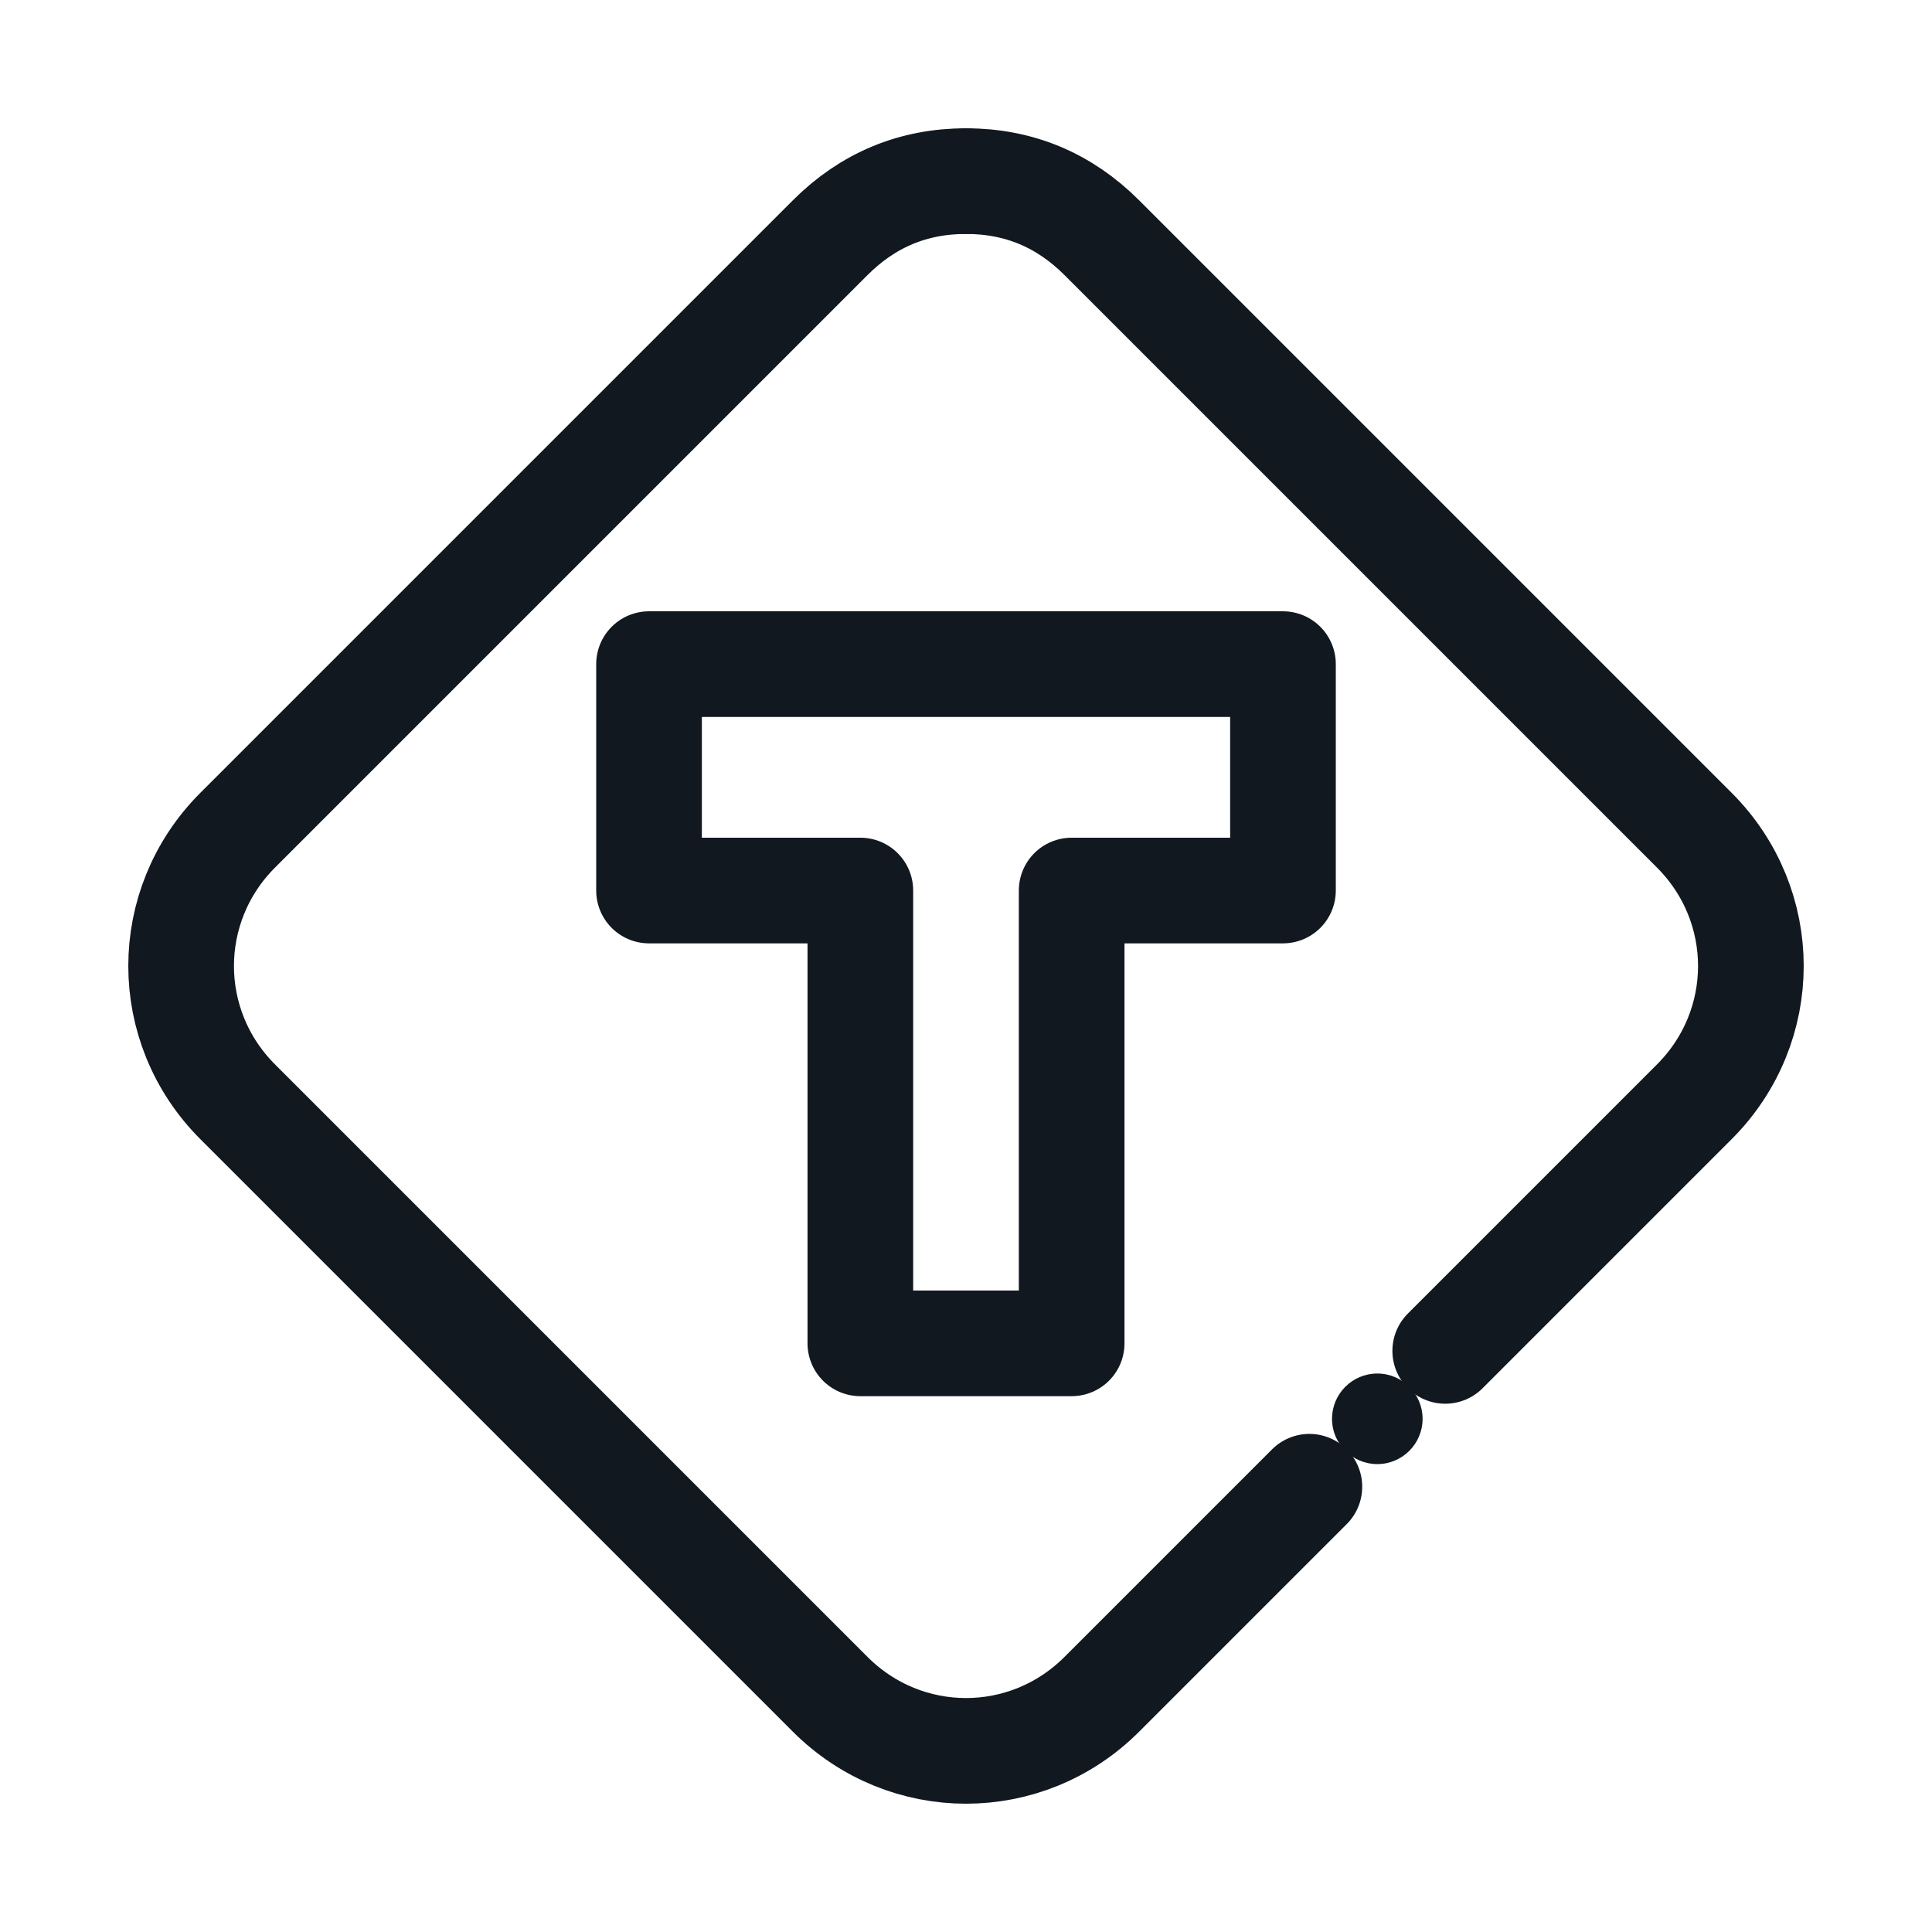
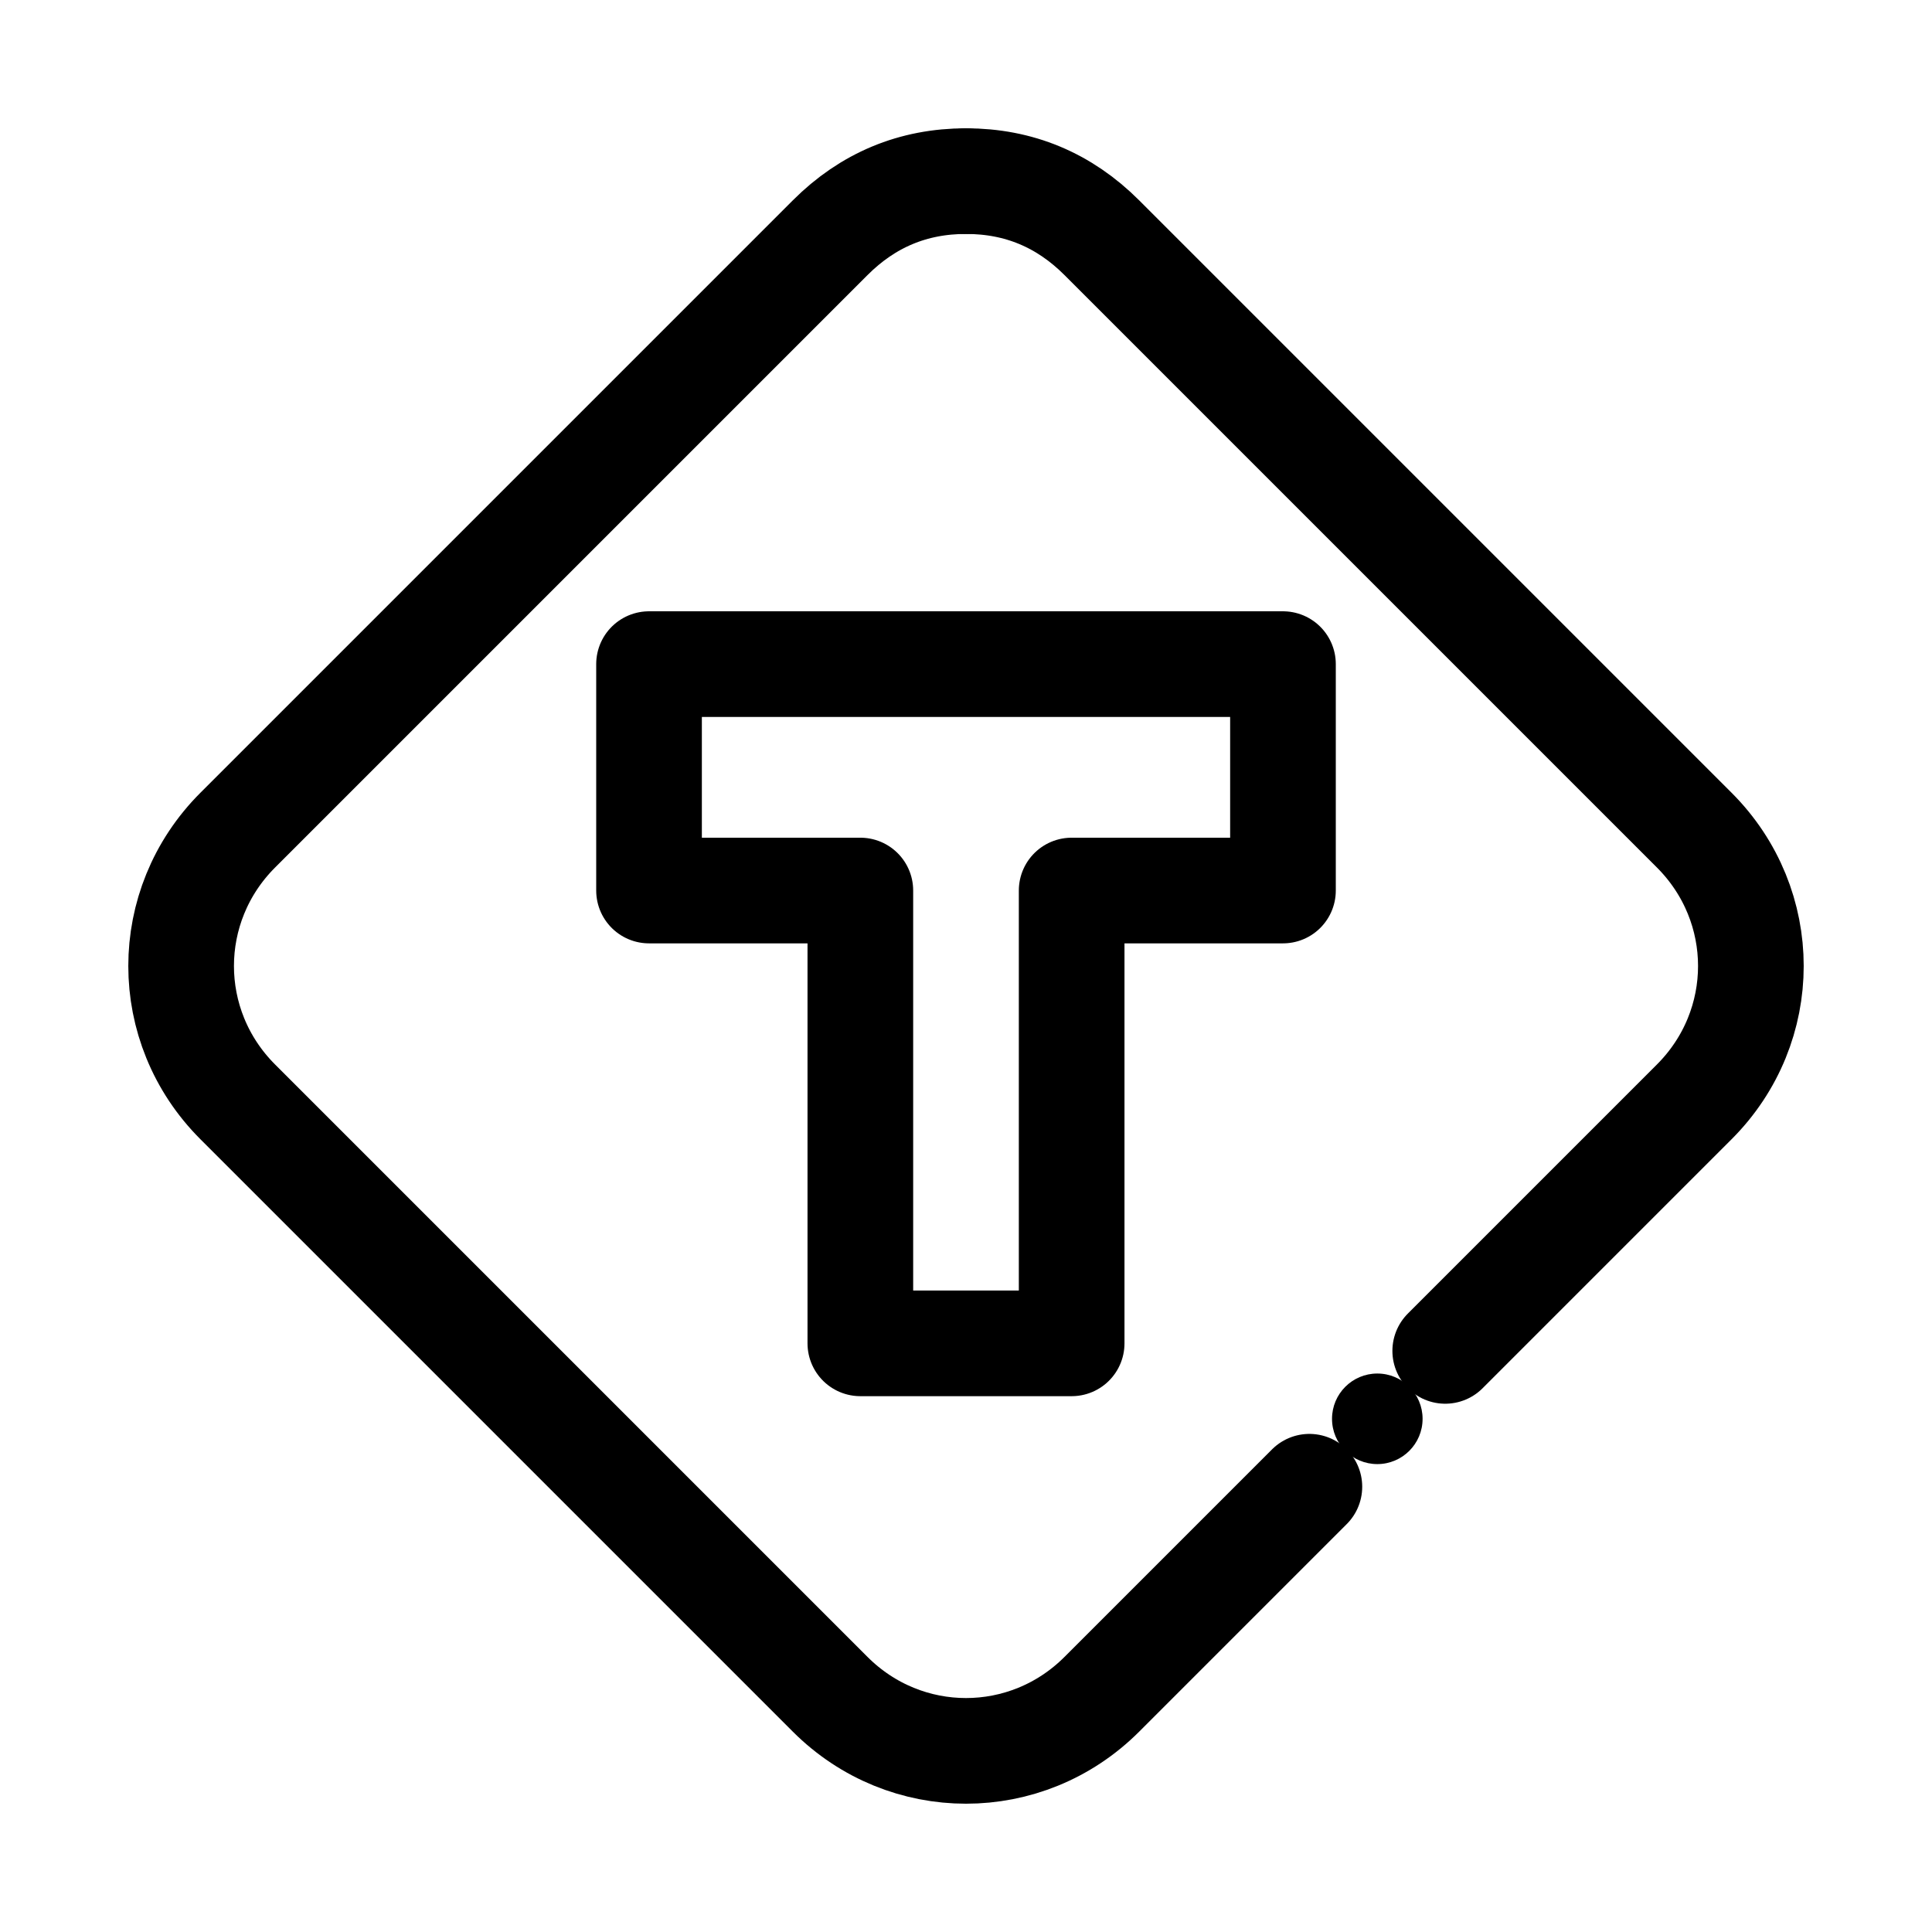
<svg xmlns="http://www.w3.org/2000/svg" viewBox="0 0 512 512" role="img" aria-label="Trilliant">
-   <g fill="none" stroke="#111820" stroke-width="28" stroke-linecap="round" stroke-linejoin="round">
+   <g fill="none" stroke="#000000" stroke-width="28" stroke-linecap="round" stroke-linejoin="round">
    <path d="M256 48              C270 48 282 53 292 63              L449 220              C469 240 469 272 449 292              L383 358" />
    <path d="M347 394              L292 449              C272 469 240 469 220 449              L63 292              C43 272 43 240 63 220              L220 63              C230 53 242 48 256 48" />
    <path d="M172 176 H340 V236 H284 V356 H228 V236 H172 Z" />
  </g>
-   <circle cx="365" cy="376" r="12" fill="#111820" />
+   <circle cx="365" cy="376" r="12" fill="#000000" />
</svg>
